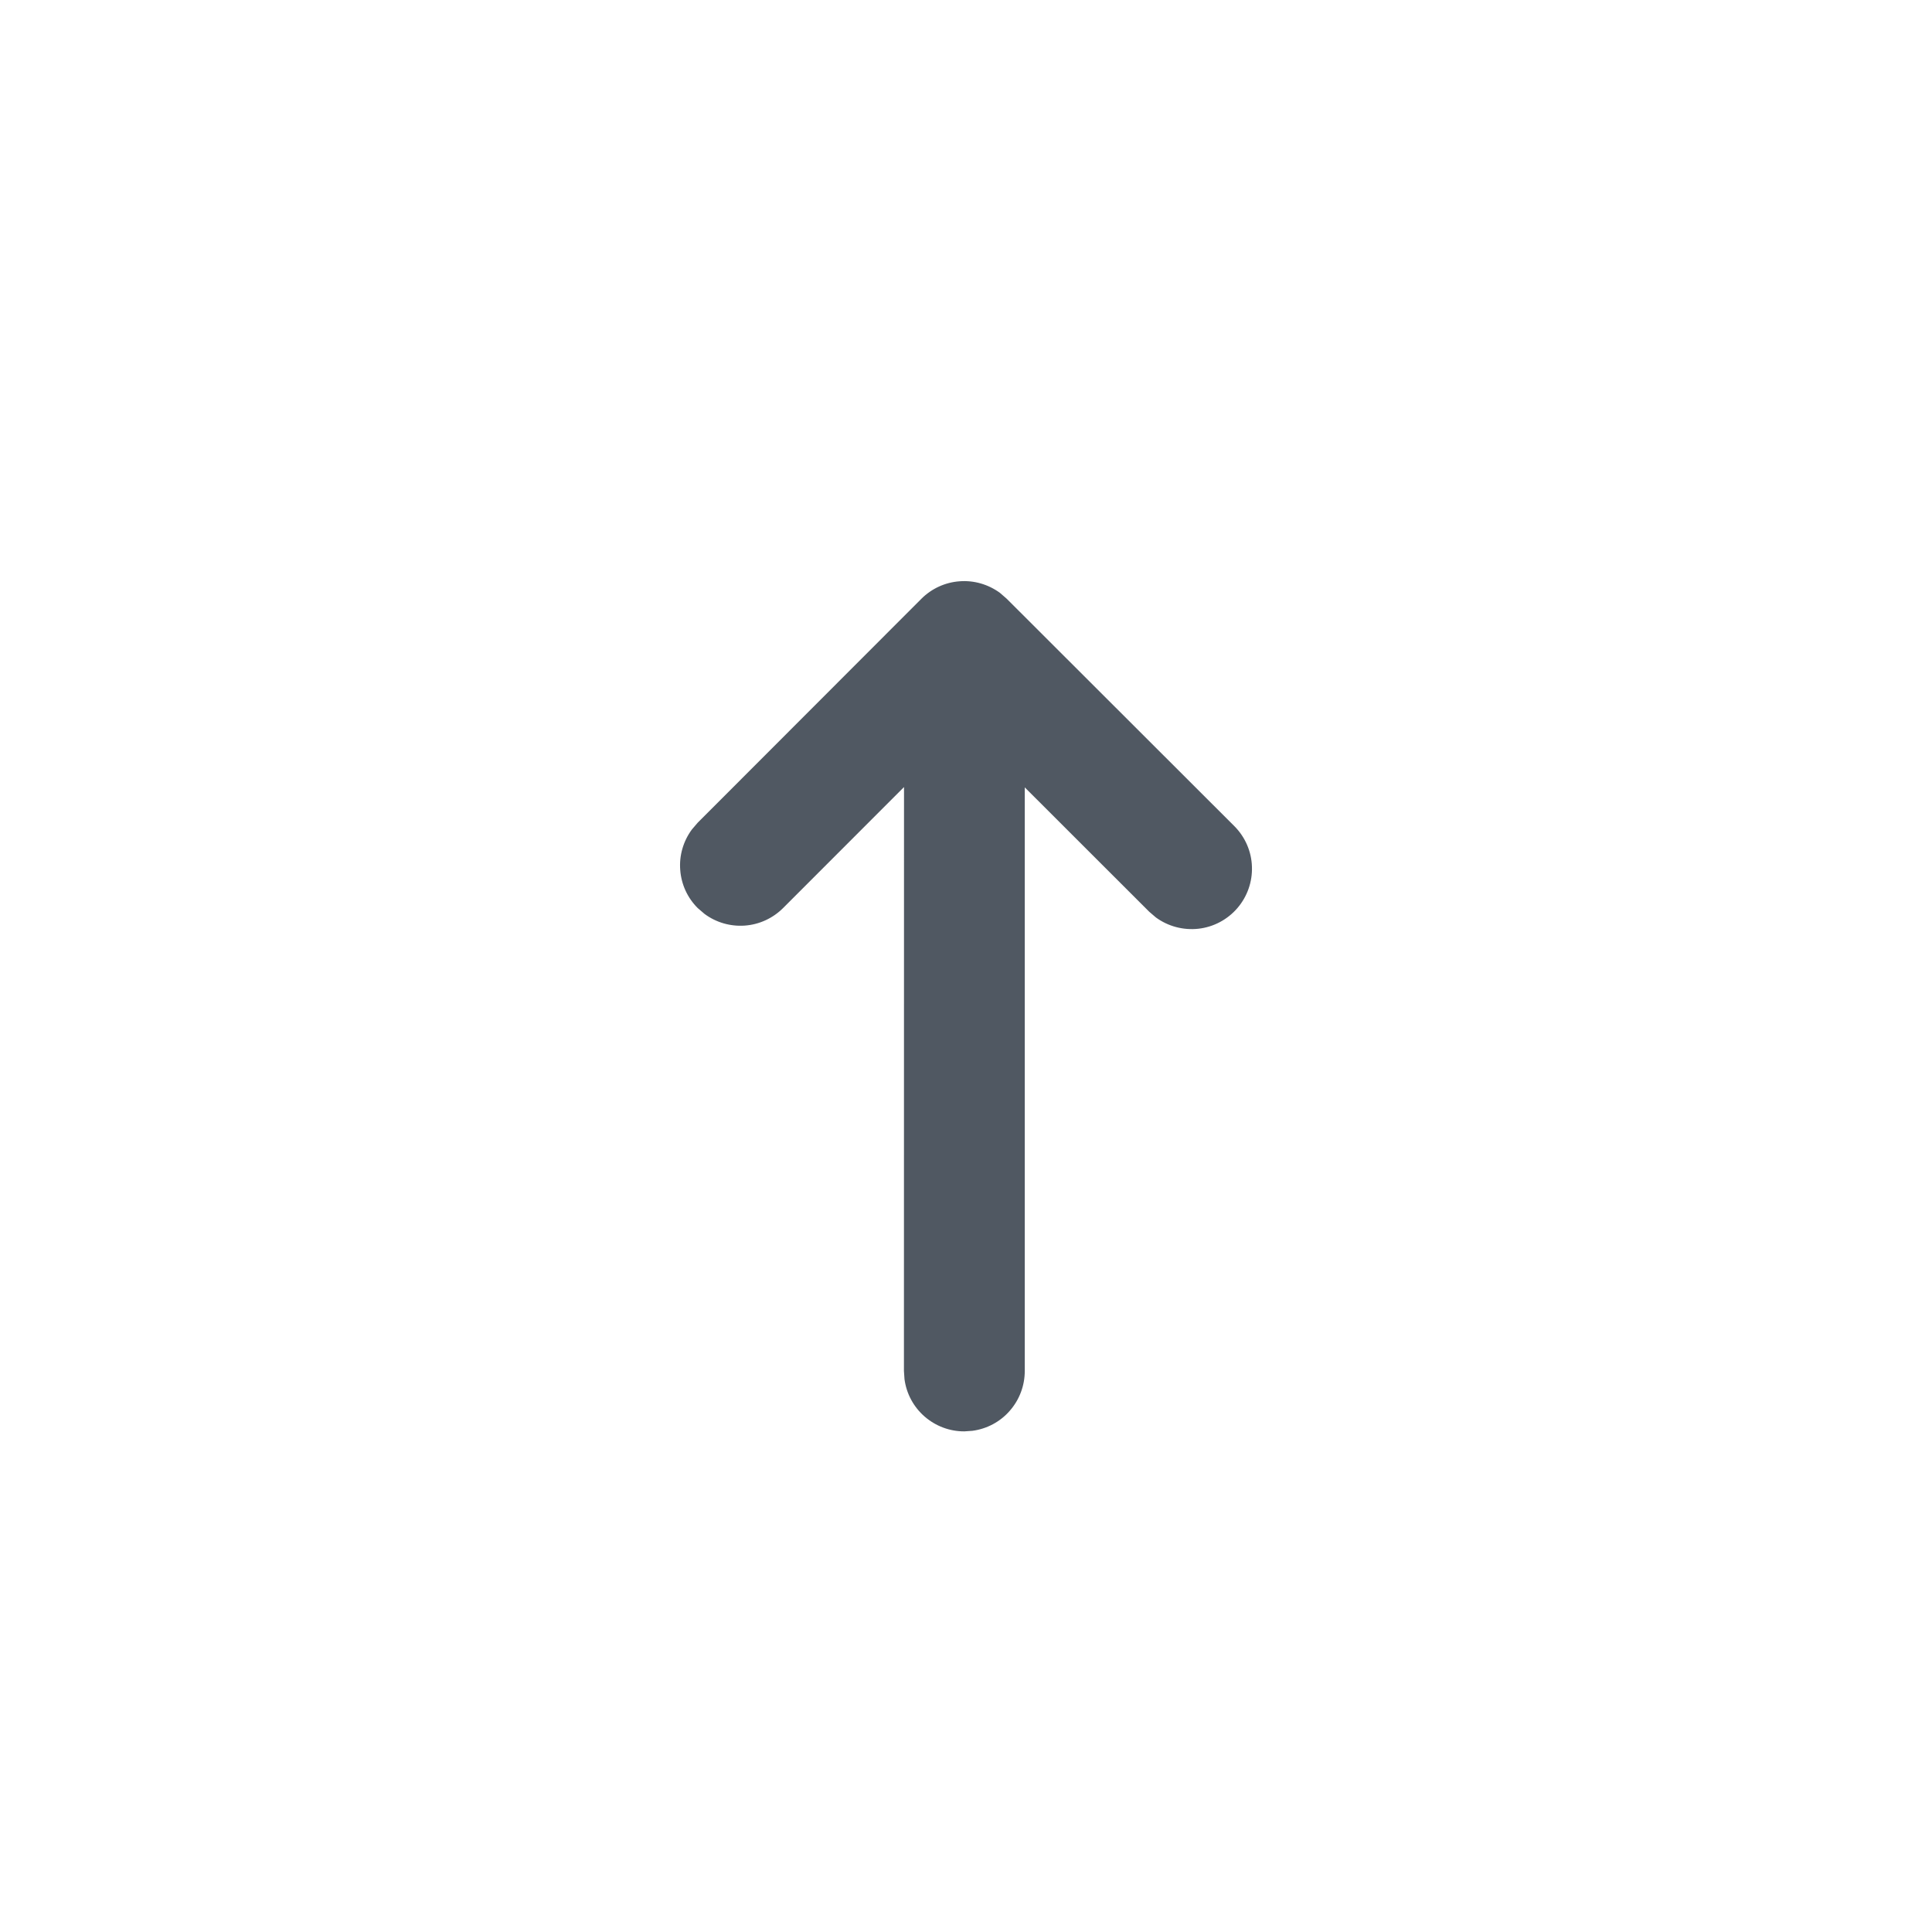
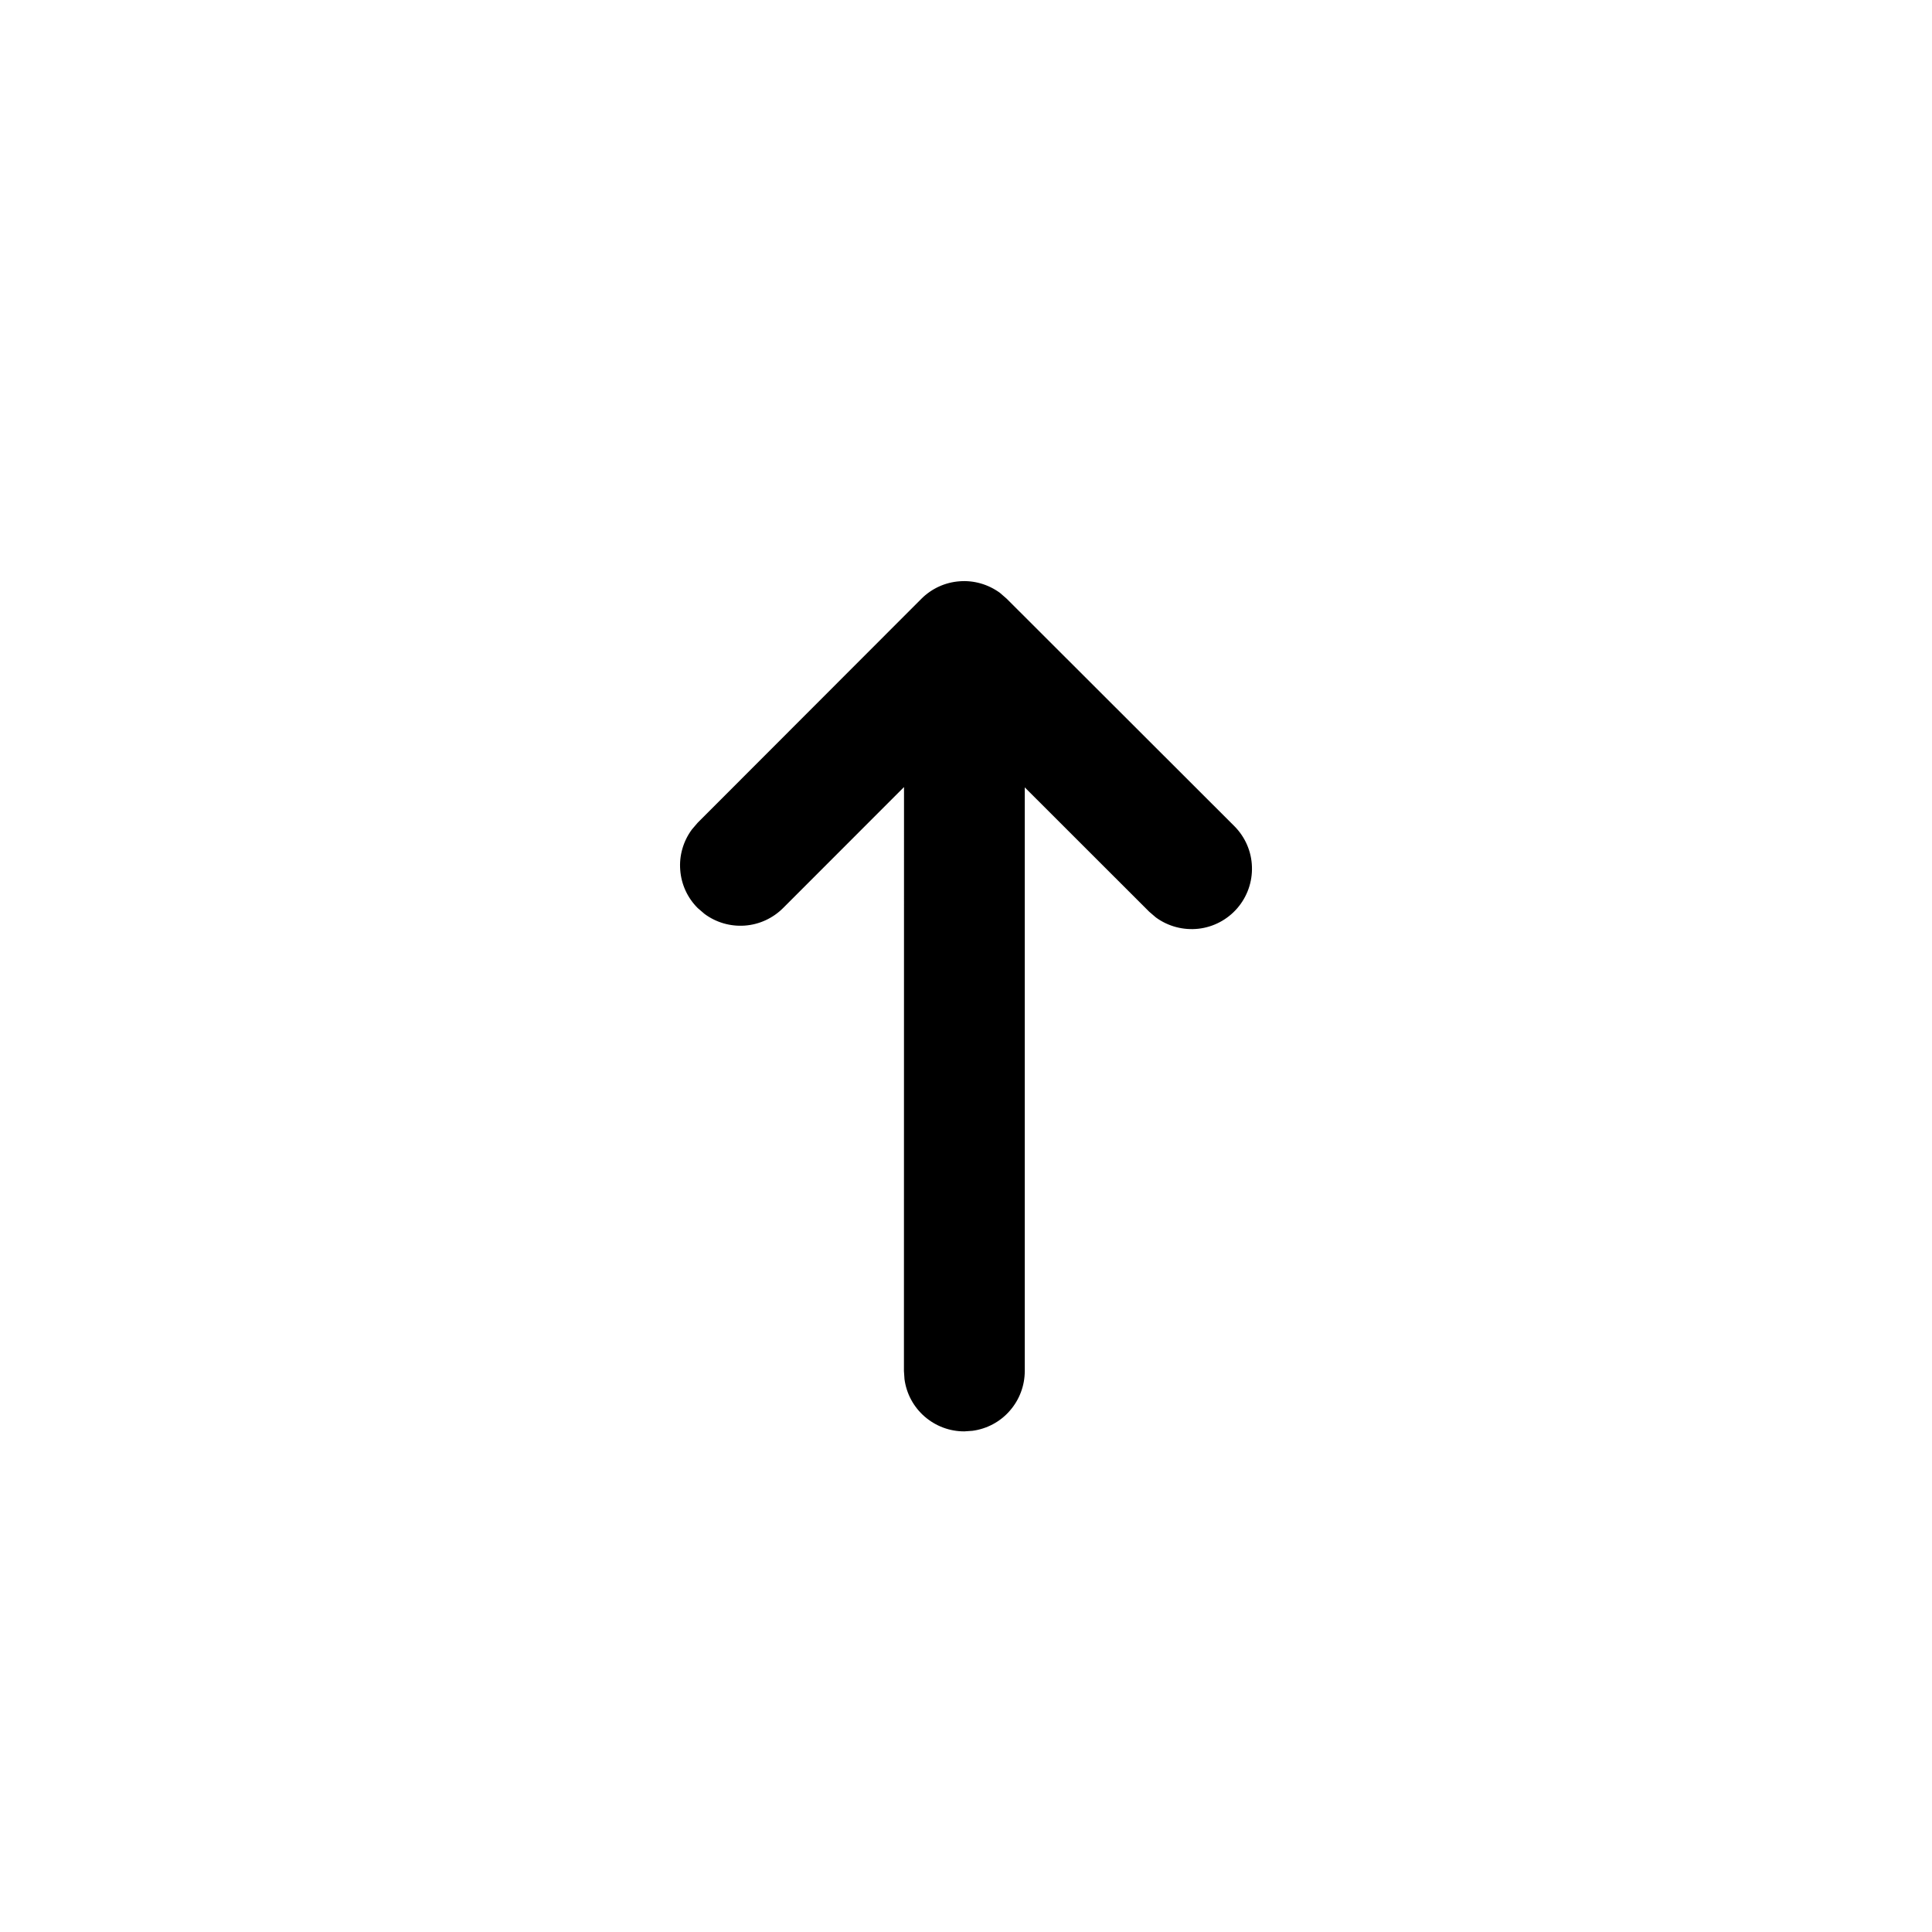
<svg xmlns="http://www.w3.org/2000/svg" id="interface/sort-up" viewBox="0 0 24 24" fill="none">
-   <path d="M12.08 17.774L11.98 17.781C11.798 17.782 11.623 17.716 11.486 17.597C11.349 17.478 11.26 17.313 11.236 17.133L11.229 17.031L11.23 9.777L9.728 11.28C9.601 11.407 9.432 11.485 9.253 11.498C9.074 11.511 8.896 11.46 8.752 11.353L8.668 11.281C8.54 11.154 8.463 10.986 8.45 10.806C8.436 10.627 8.488 10.449 8.595 10.304L8.667 10.22L11.446 7.438C11.573 7.311 11.741 7.234 11.92 7.221C12.099 7.207 12.277 7.259 12.422 7.365L12.506 7.438L15.335 10.264C15.468 10.398 15.546 10.577 15.552 10.765C15.559 10.954 15.494 11.138 15.371 11.281C15.248 11.424 15.075 11.516 14.888 11.537C14.7 11.558 14.511 11.508 14.359 11.397L14.275 11.325L12.73 9.781V17.031C12.73 17.213 12.664 17.388 12.544 17.525C12.425 17.662 12.26 17.75 12.08 17.774Z" fill="#505862" />
+   <path d="M12.08 17.774L11.98 17.781C11.798 17.782 11.623 17.716 11.486 17.597C11.349 17.478 11.26 17.313 11.236 17.133L11.229 17.031L11.23 9.777L9.728 11.28C9.601 11.407 9.432 11.485 9.253 11.498C9.074 11.511 8.896 11.46 8.752 11.353L8.668 11.281C8.54 11.154 8.463 10.986 8.45 10.806C8.436 10.627 8.488 10.449 8.595 10.304L8.667 10.22L11.446 7.438C11.573 7.311 11.741 7.234 11.92 7.221C12.099 7.207 12.277 7.259 12.422 7.365L12.506 7.438L15.335 10.264C15.468 10.398 15.546 10.577 15.552 10.765C15.559 10.954 15.494 11.138 15.371 11.281C15.248 11.424 15.075 11.516 14.888 11.537C14.7 11.558 14.511 11.508 14.359 11.397L14.275 11.325L12.73 9.781V17.031C12.73 17.213 12.664 17.388 12.544 17.525C12.425 17.662 12.26 17.75 12.08 17.774Z" fill="currentColor" />
</svg>
